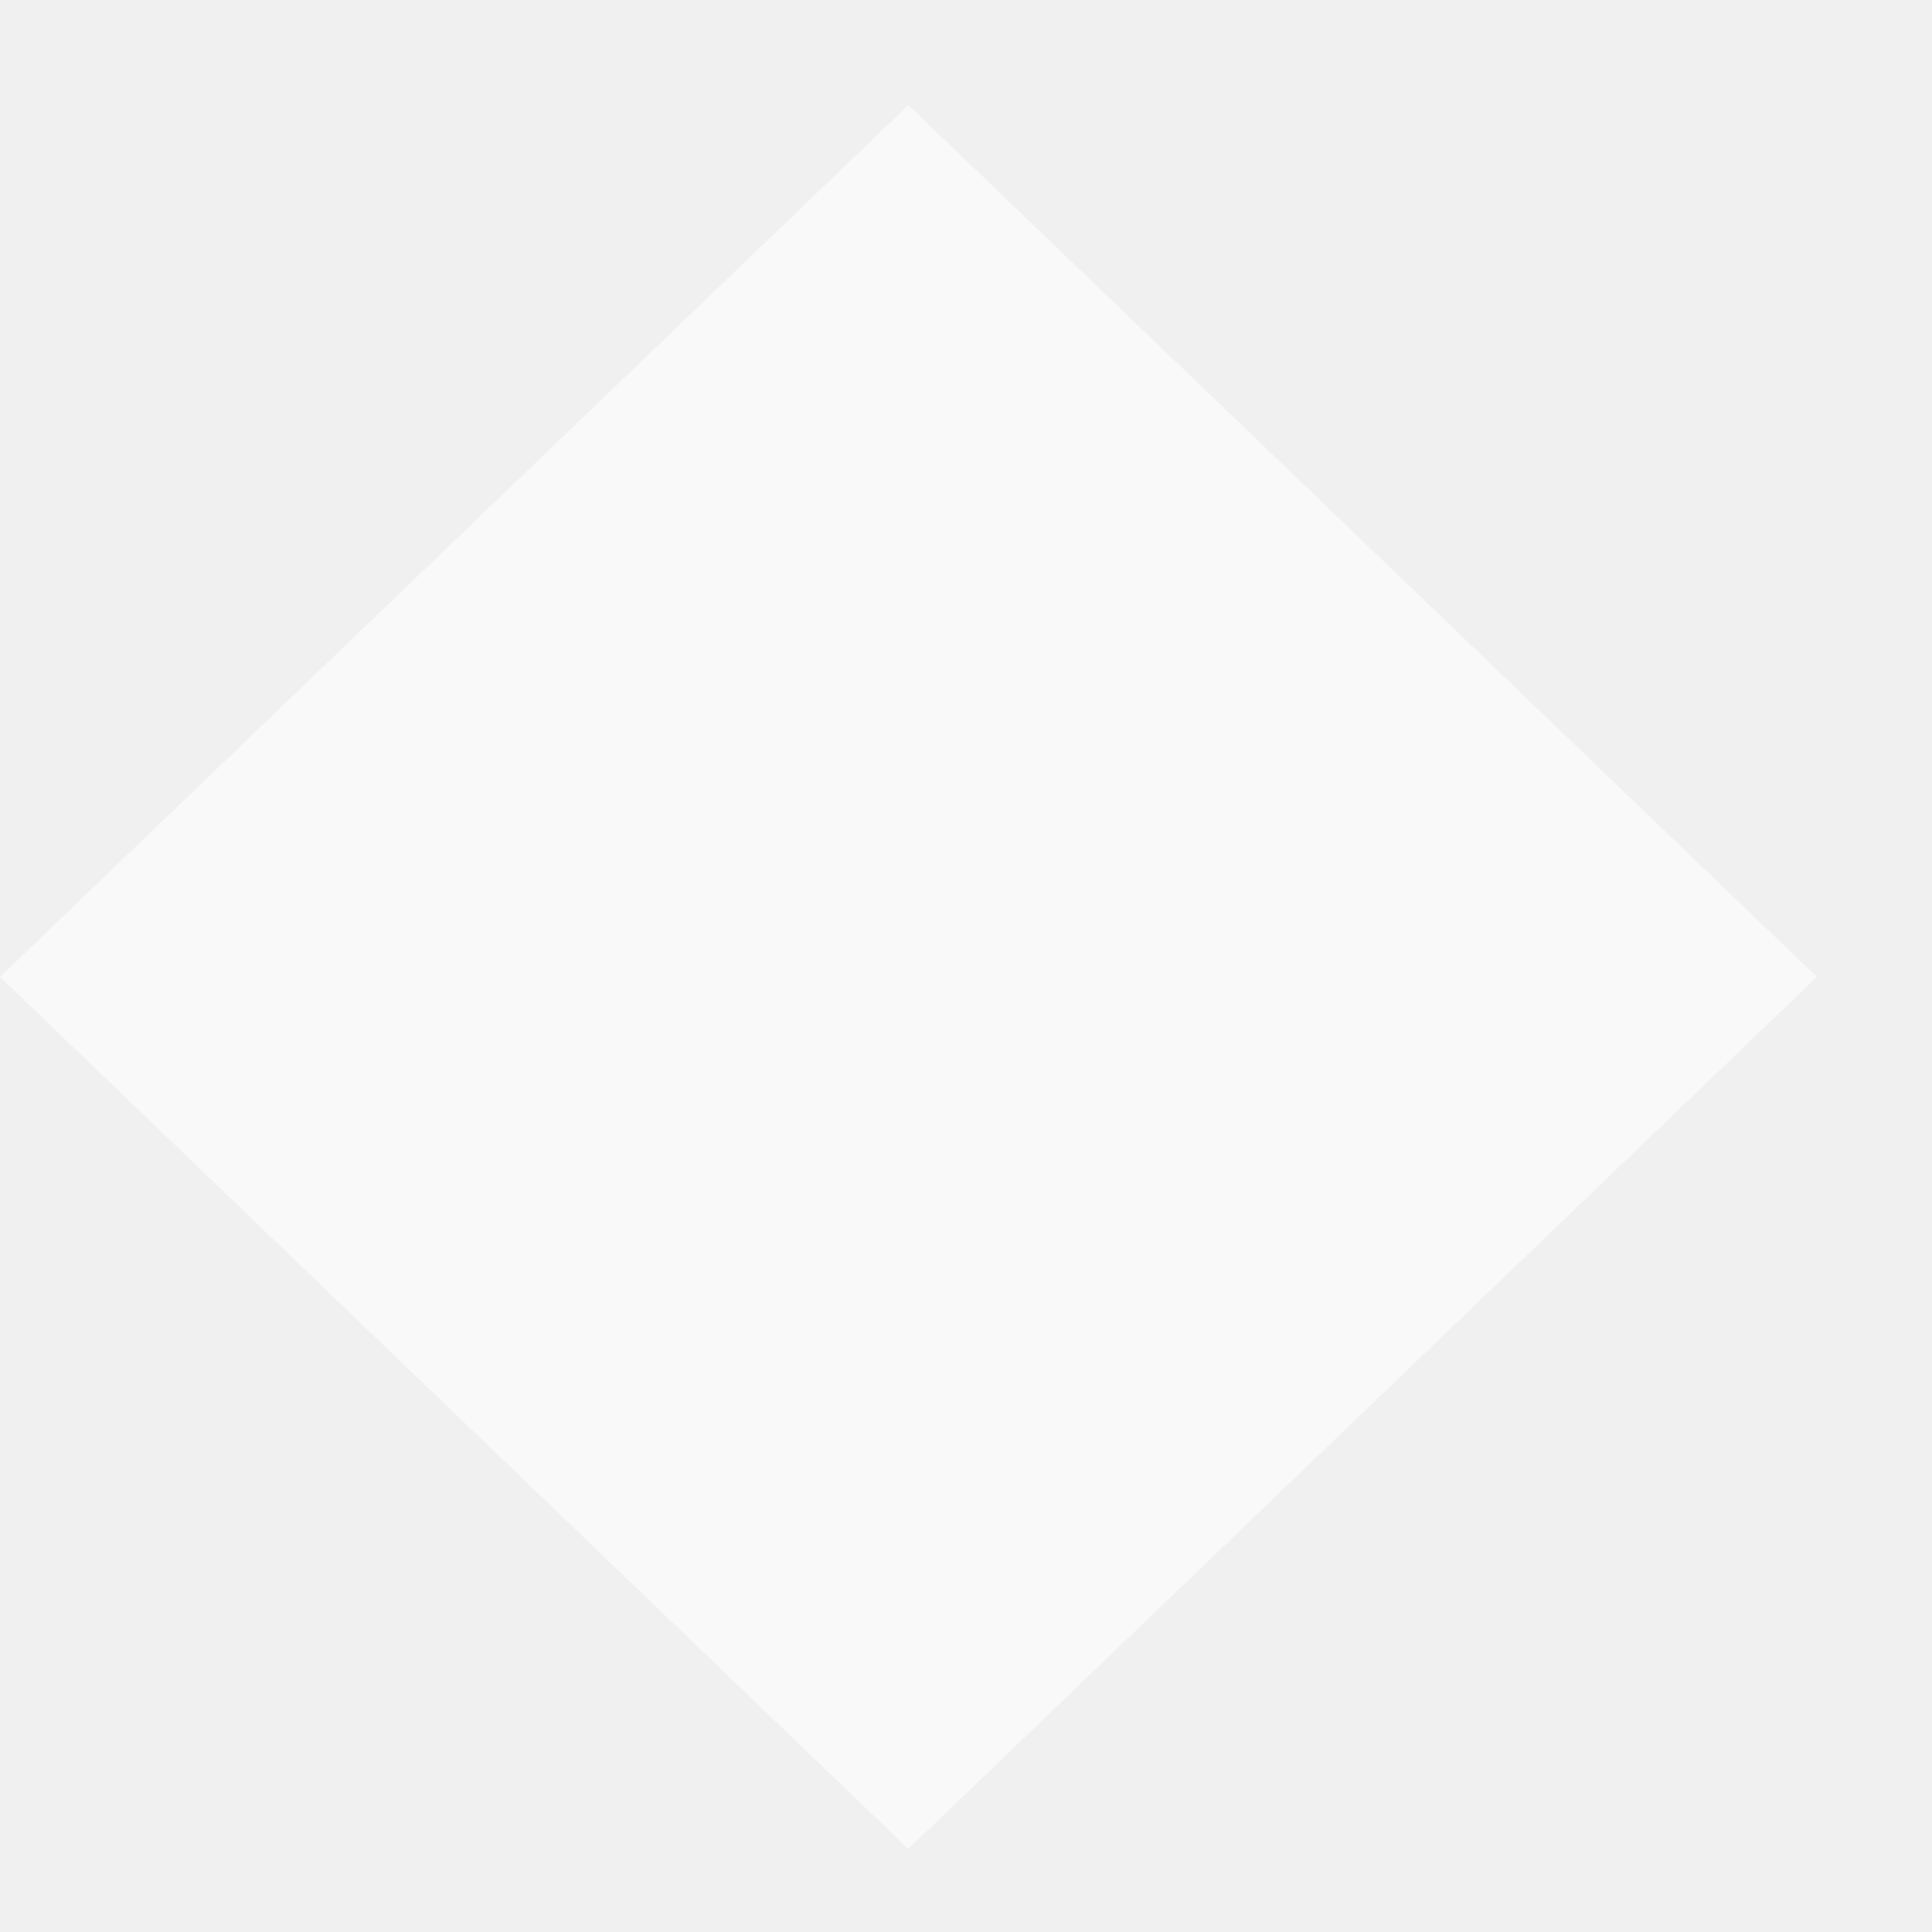
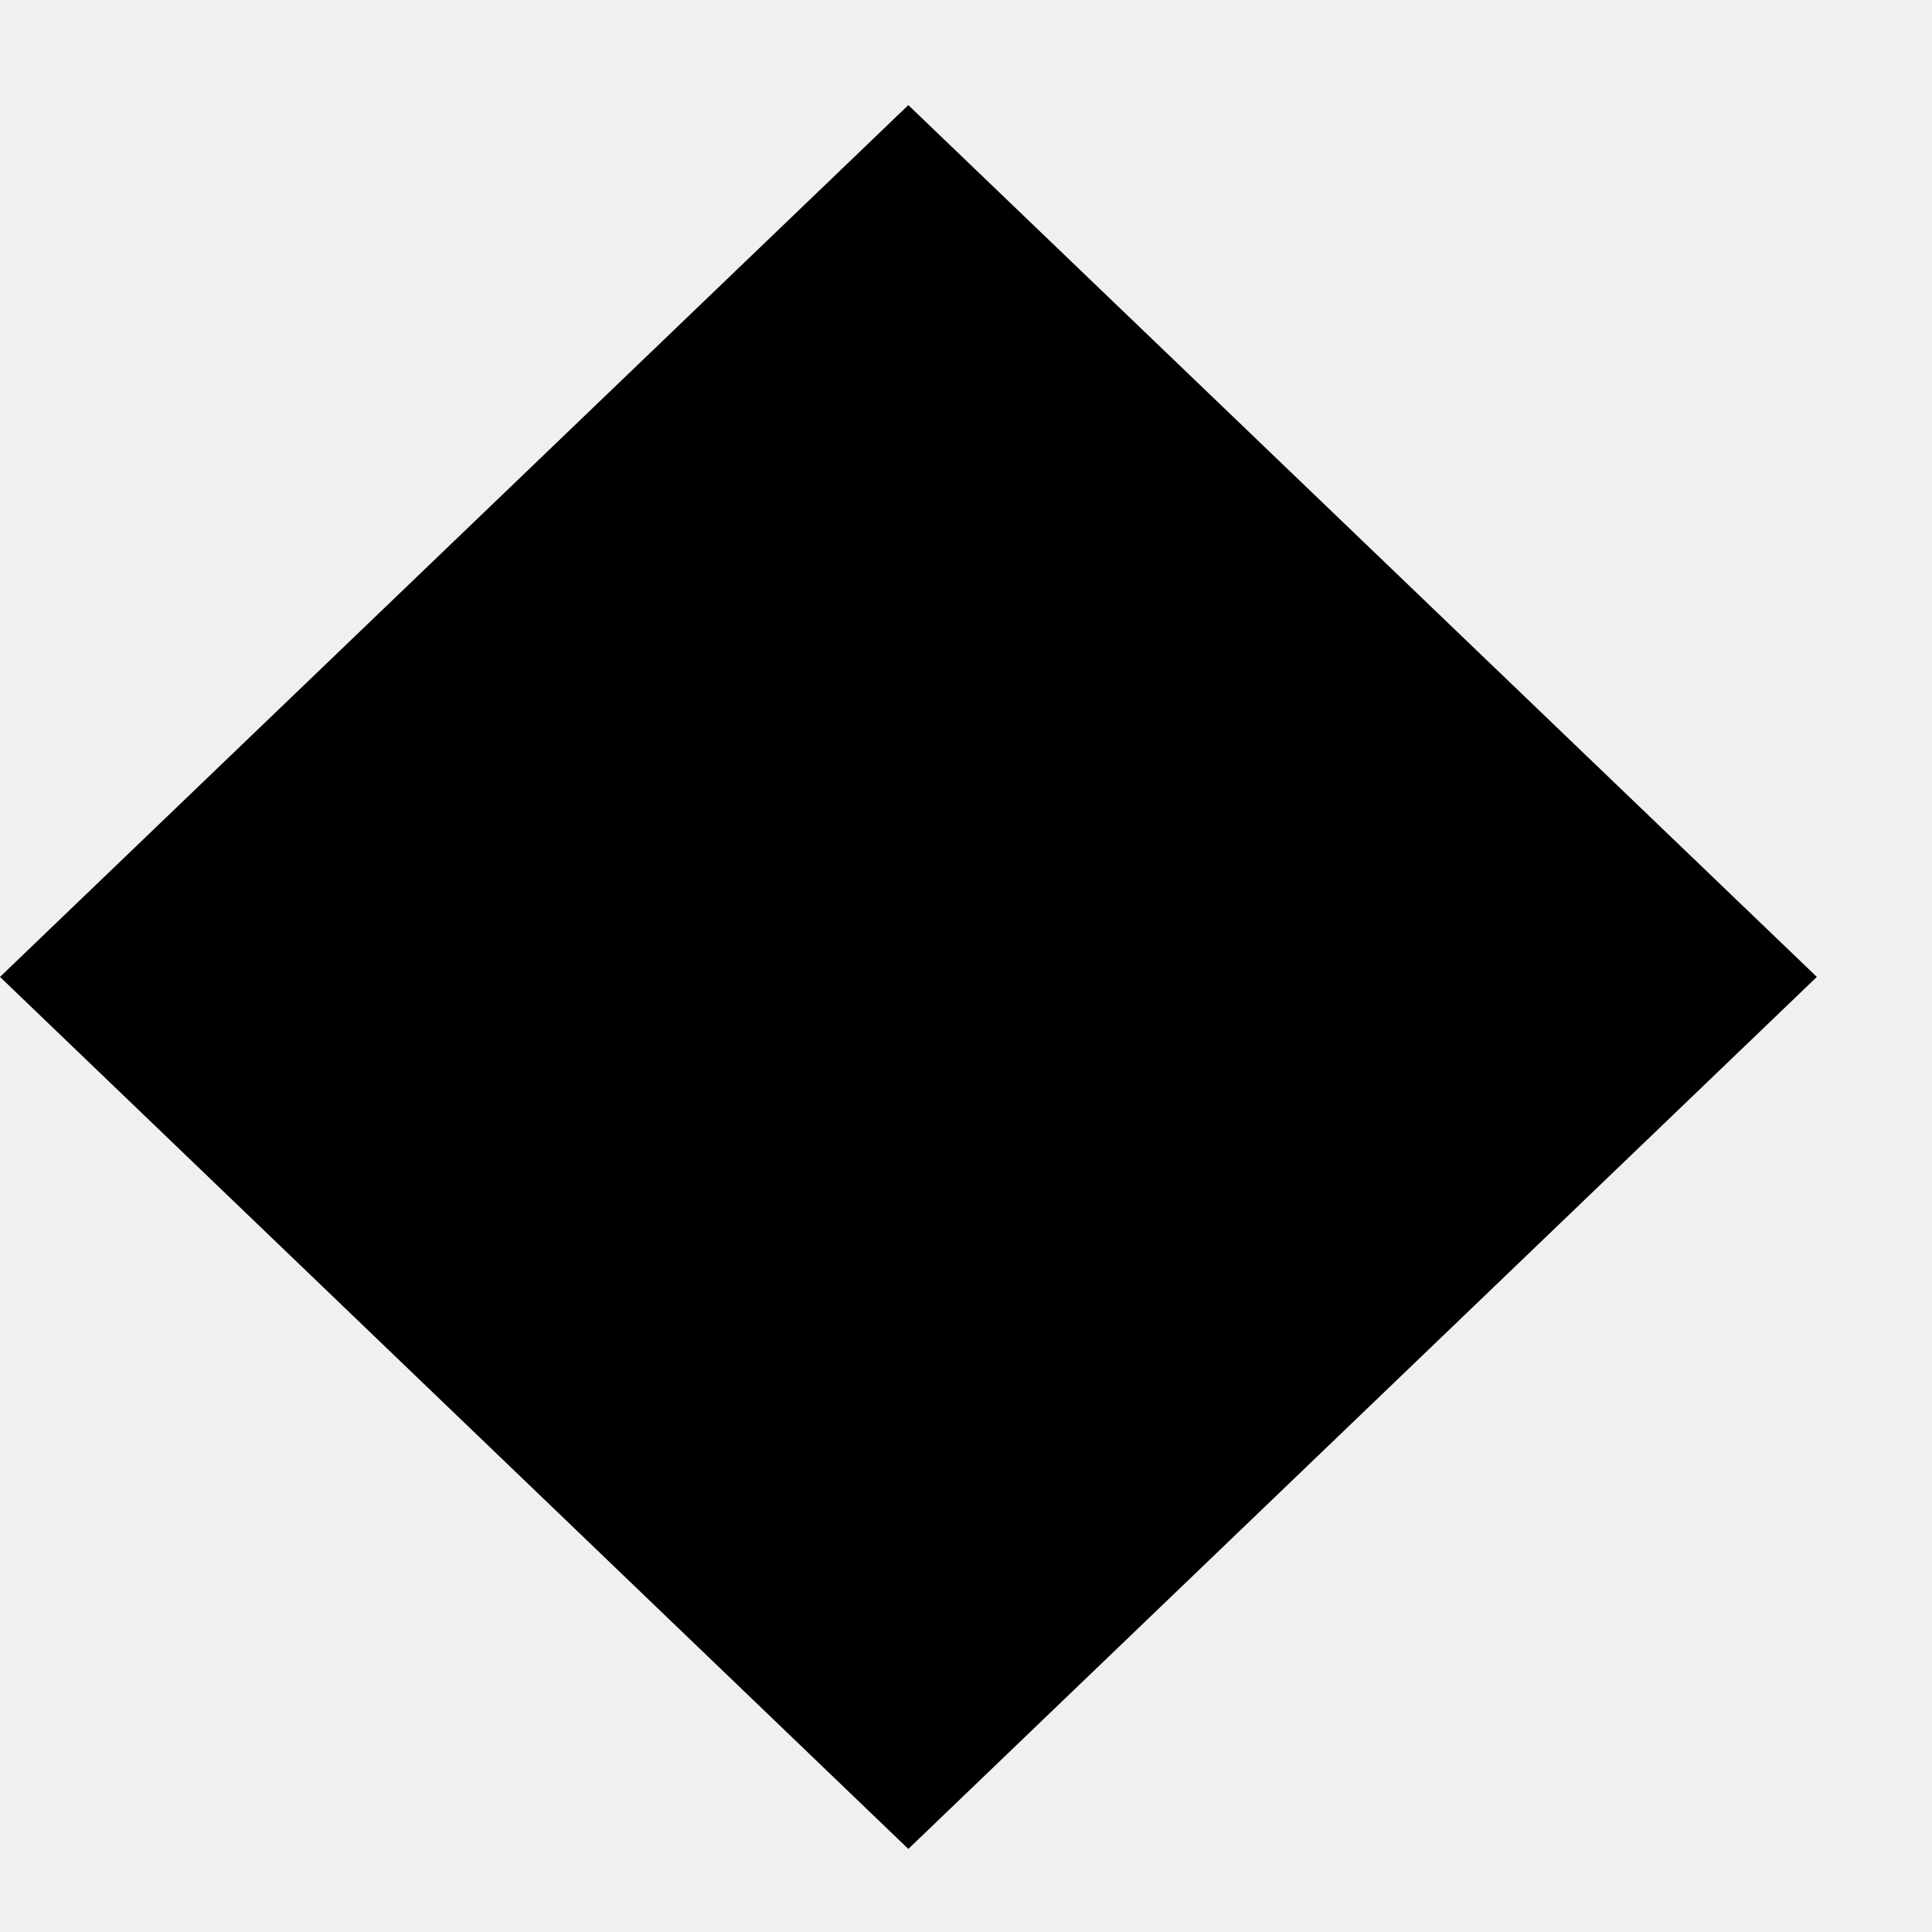
<svg xmlns="http://www.w3.org/2000/svg" width="20" height="20" viewBox="0 0 20 20" fill="none">
-   <path fill-rule="evenodd" clip-rule="evenodd" d="M9.403 1.088L0 10.113L9.403 19.14L18.808 10.113L9.403 1.088Z" fill="white" fill-opacity="0.6" />
+   <path fill-rule="evenodd" clip-rule="evenodd" d="M9.403 1.088L0 10.113L9.403 19.14L18.808 10.113L9.403 1.088Z" fill="currentColor" fill-opacity="1" />
</svg>
